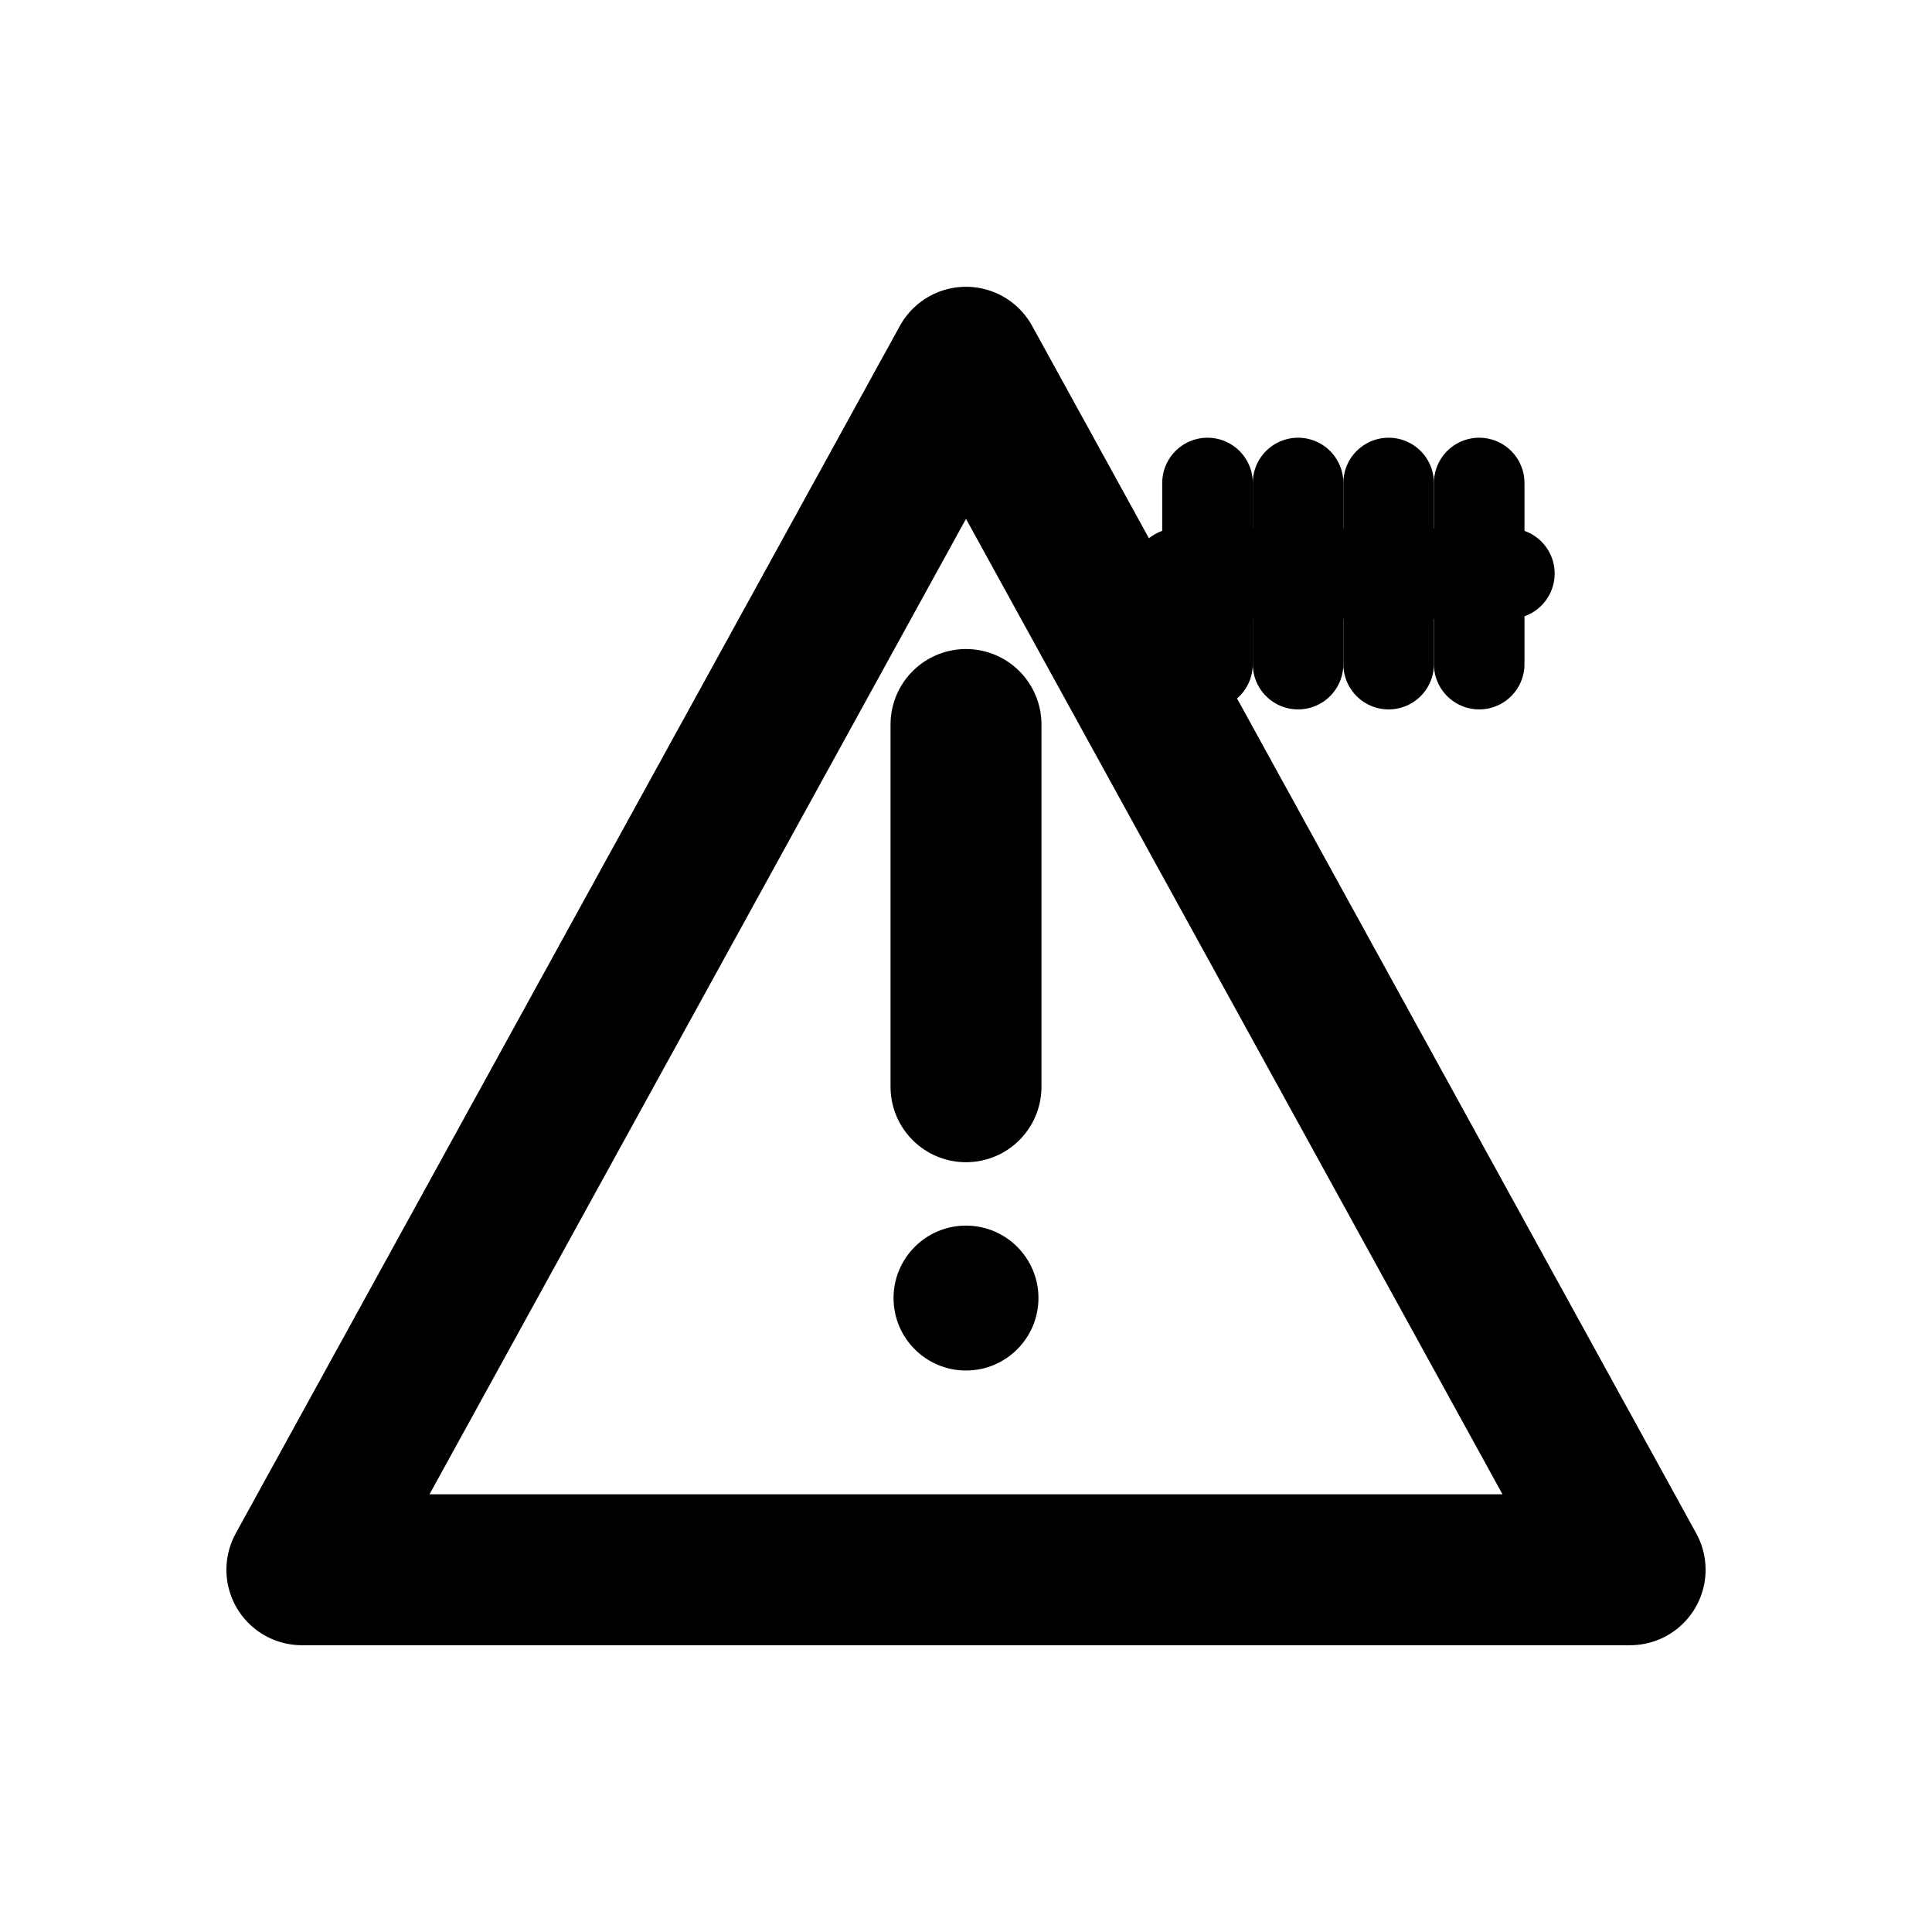
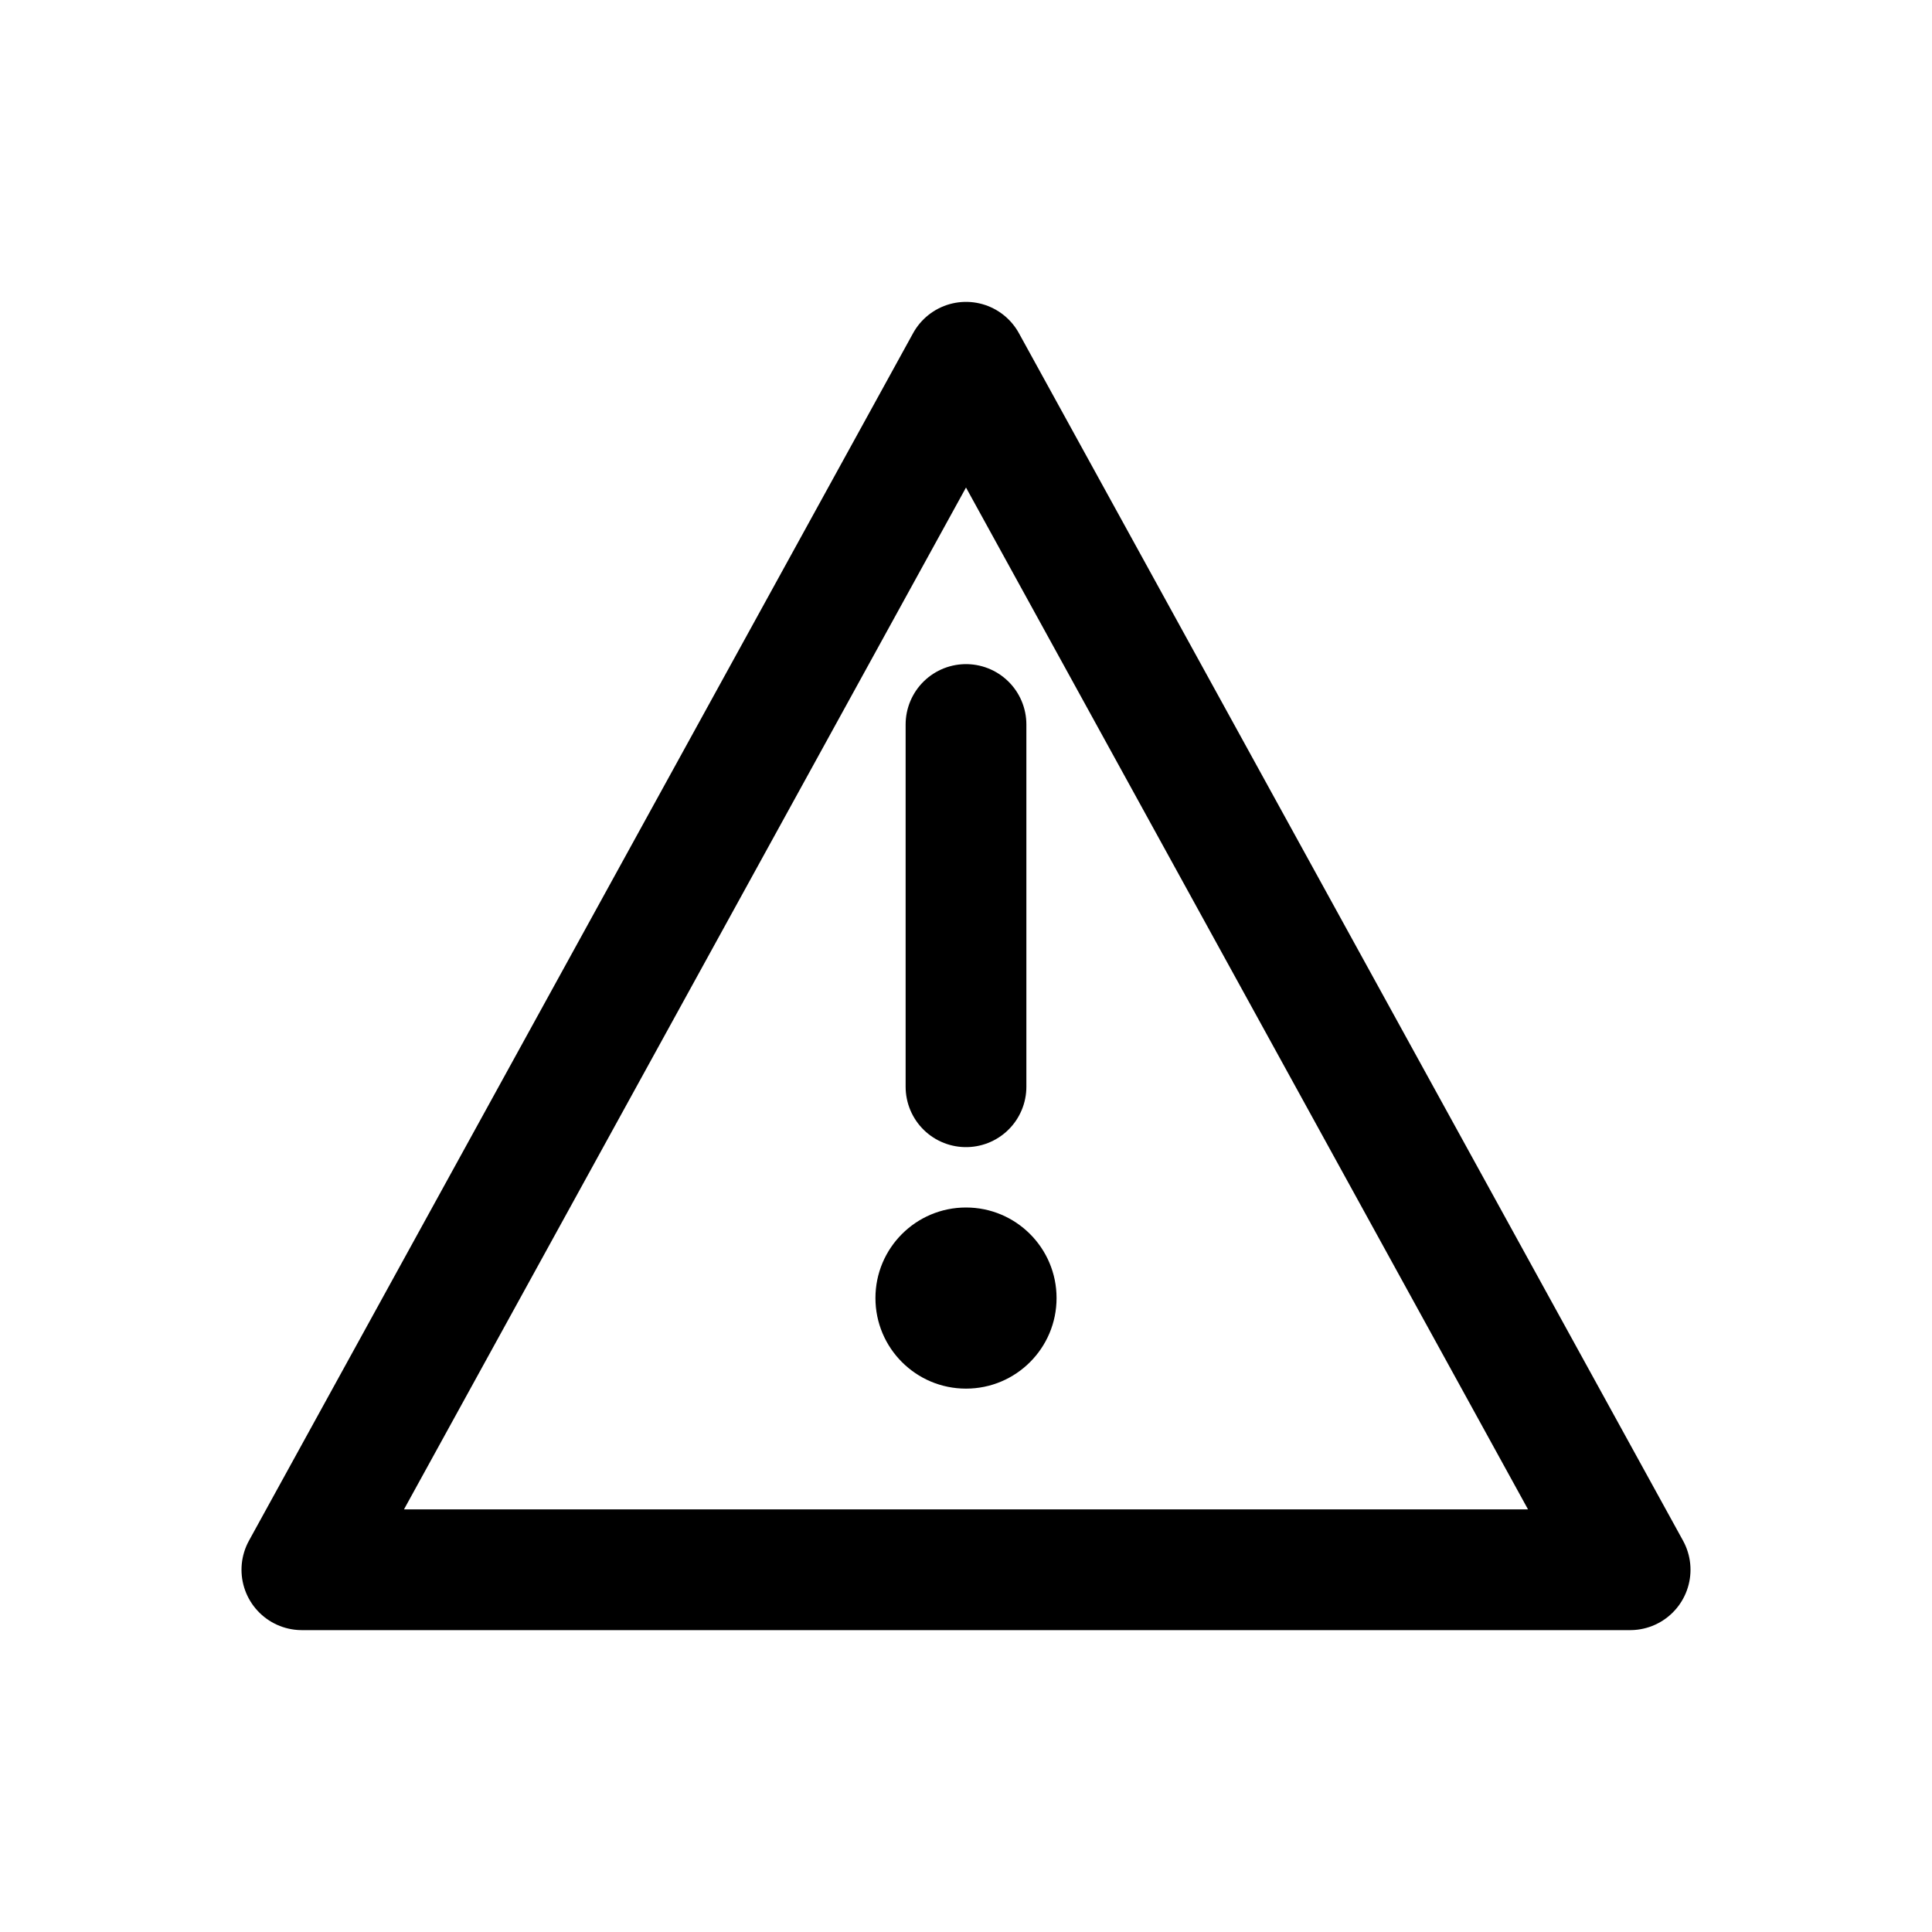
<svg xmlns="http://www.w3.org/2000/svg" width="32" height="32" viewBox="0 0 32 32">
-   <path d="M16 6 L27 26 L5 26 Z" fill="none" stroke="currentColor" stroke-width="2.5" stroke-linejoin="round" />
-   <path d="M16 12 L16 18" stroke="currentColor" stroke-width="2.5" stroke-linecap="round" />
-   <circle cx="16" cy="21.5" r="1.2" fill="currentColor" />
-   <g transform="translate(20, 8)">
-     <path d="M0 0 L0 3" stroke="currentColor" stroke-width="1.5" stroke-linecap="round" />
-     <path d="M1.5 0 L1.5 3" stroke="currentColor" stroke-width="1.5" stroke-linecap="round" />
-     <path d="M3 0 L3 3" stroke="currentColor" stroke-width="1.5" stroke-linecap="round" />
-     <path d="M4.5 0 L4.5 3" stroke="currentColor" stroke-width="1.5" stroke-linecap="round" />
-     <path d="M-0.5 1.5 L5 1.5" stroke="currentColor" stroke-width="1.5" stroke-linecap="round" />
-   </g>
+   <path d="M16 6 L27 26 L5 26 Z" fill="none" stroke="currentColor" stroke-width="2" stroke-linejoin="round" />
+   <line x1="16" y1="12" x2="16" y2="18" stroke="currentColor" stroke-width="2" stroke-linecap="round" />
+   <circle cx="16" cy="21.5" r="1.5" fill="currentColor" />
</svg>
